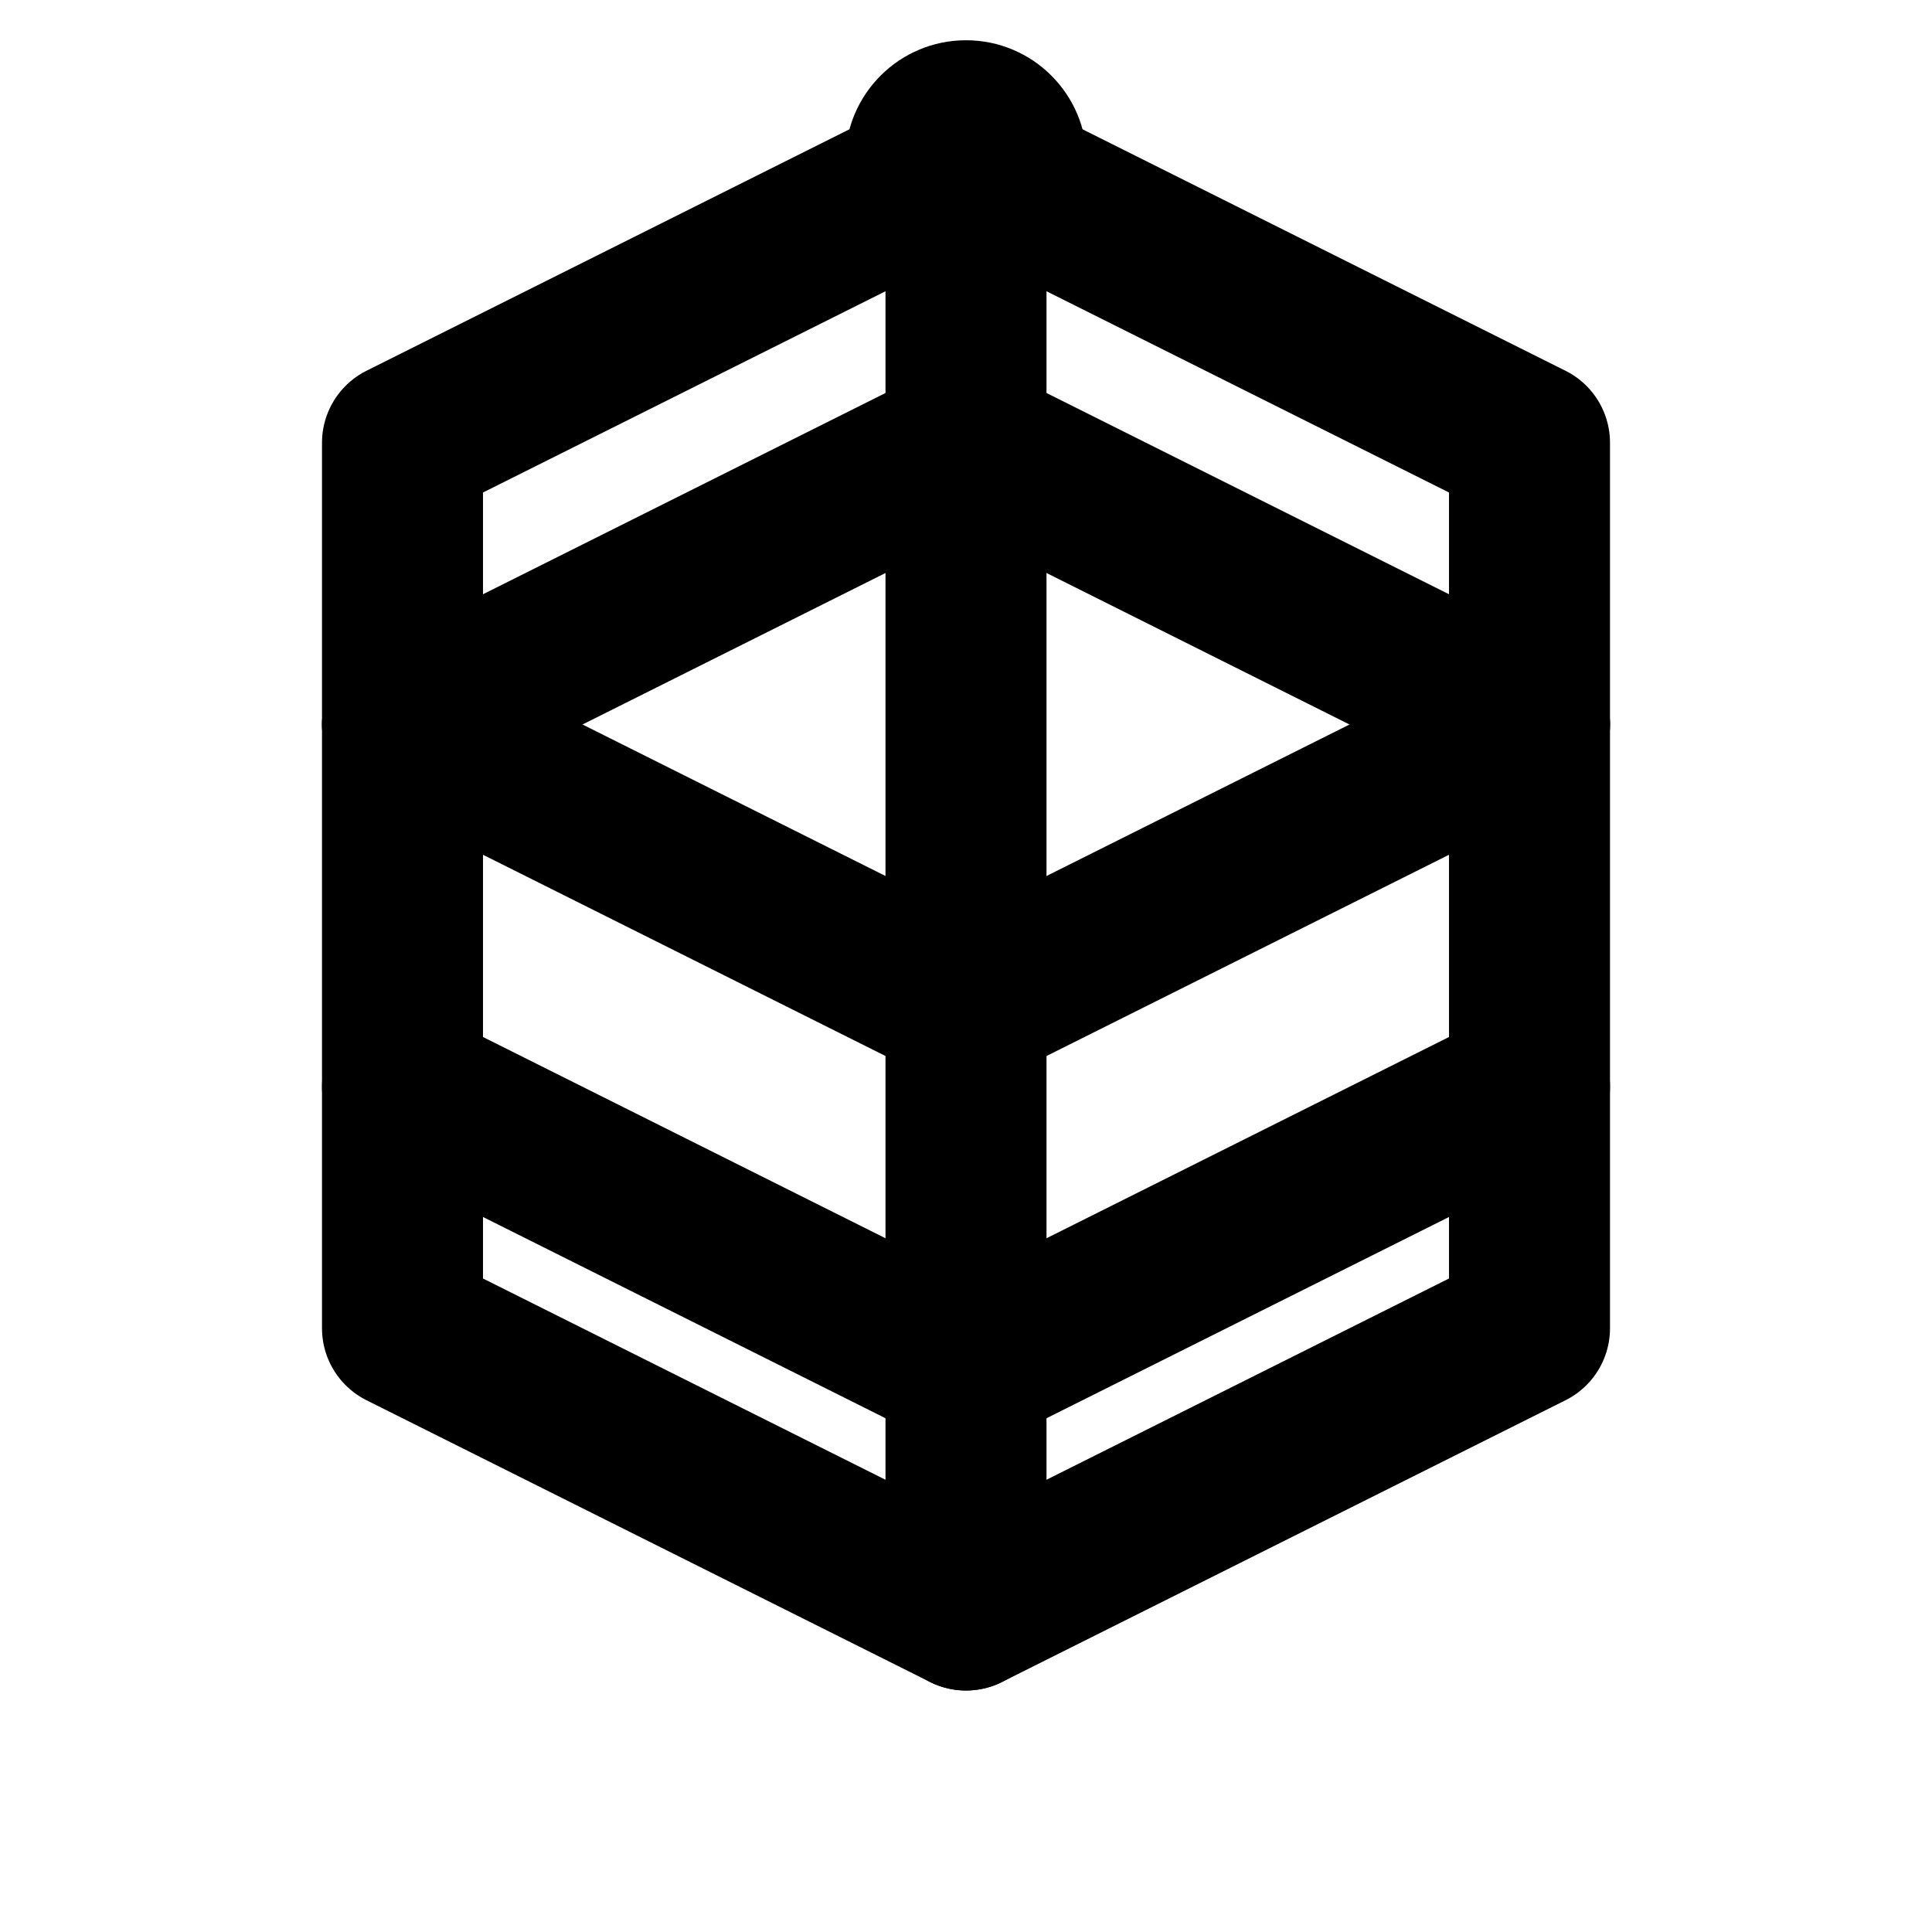
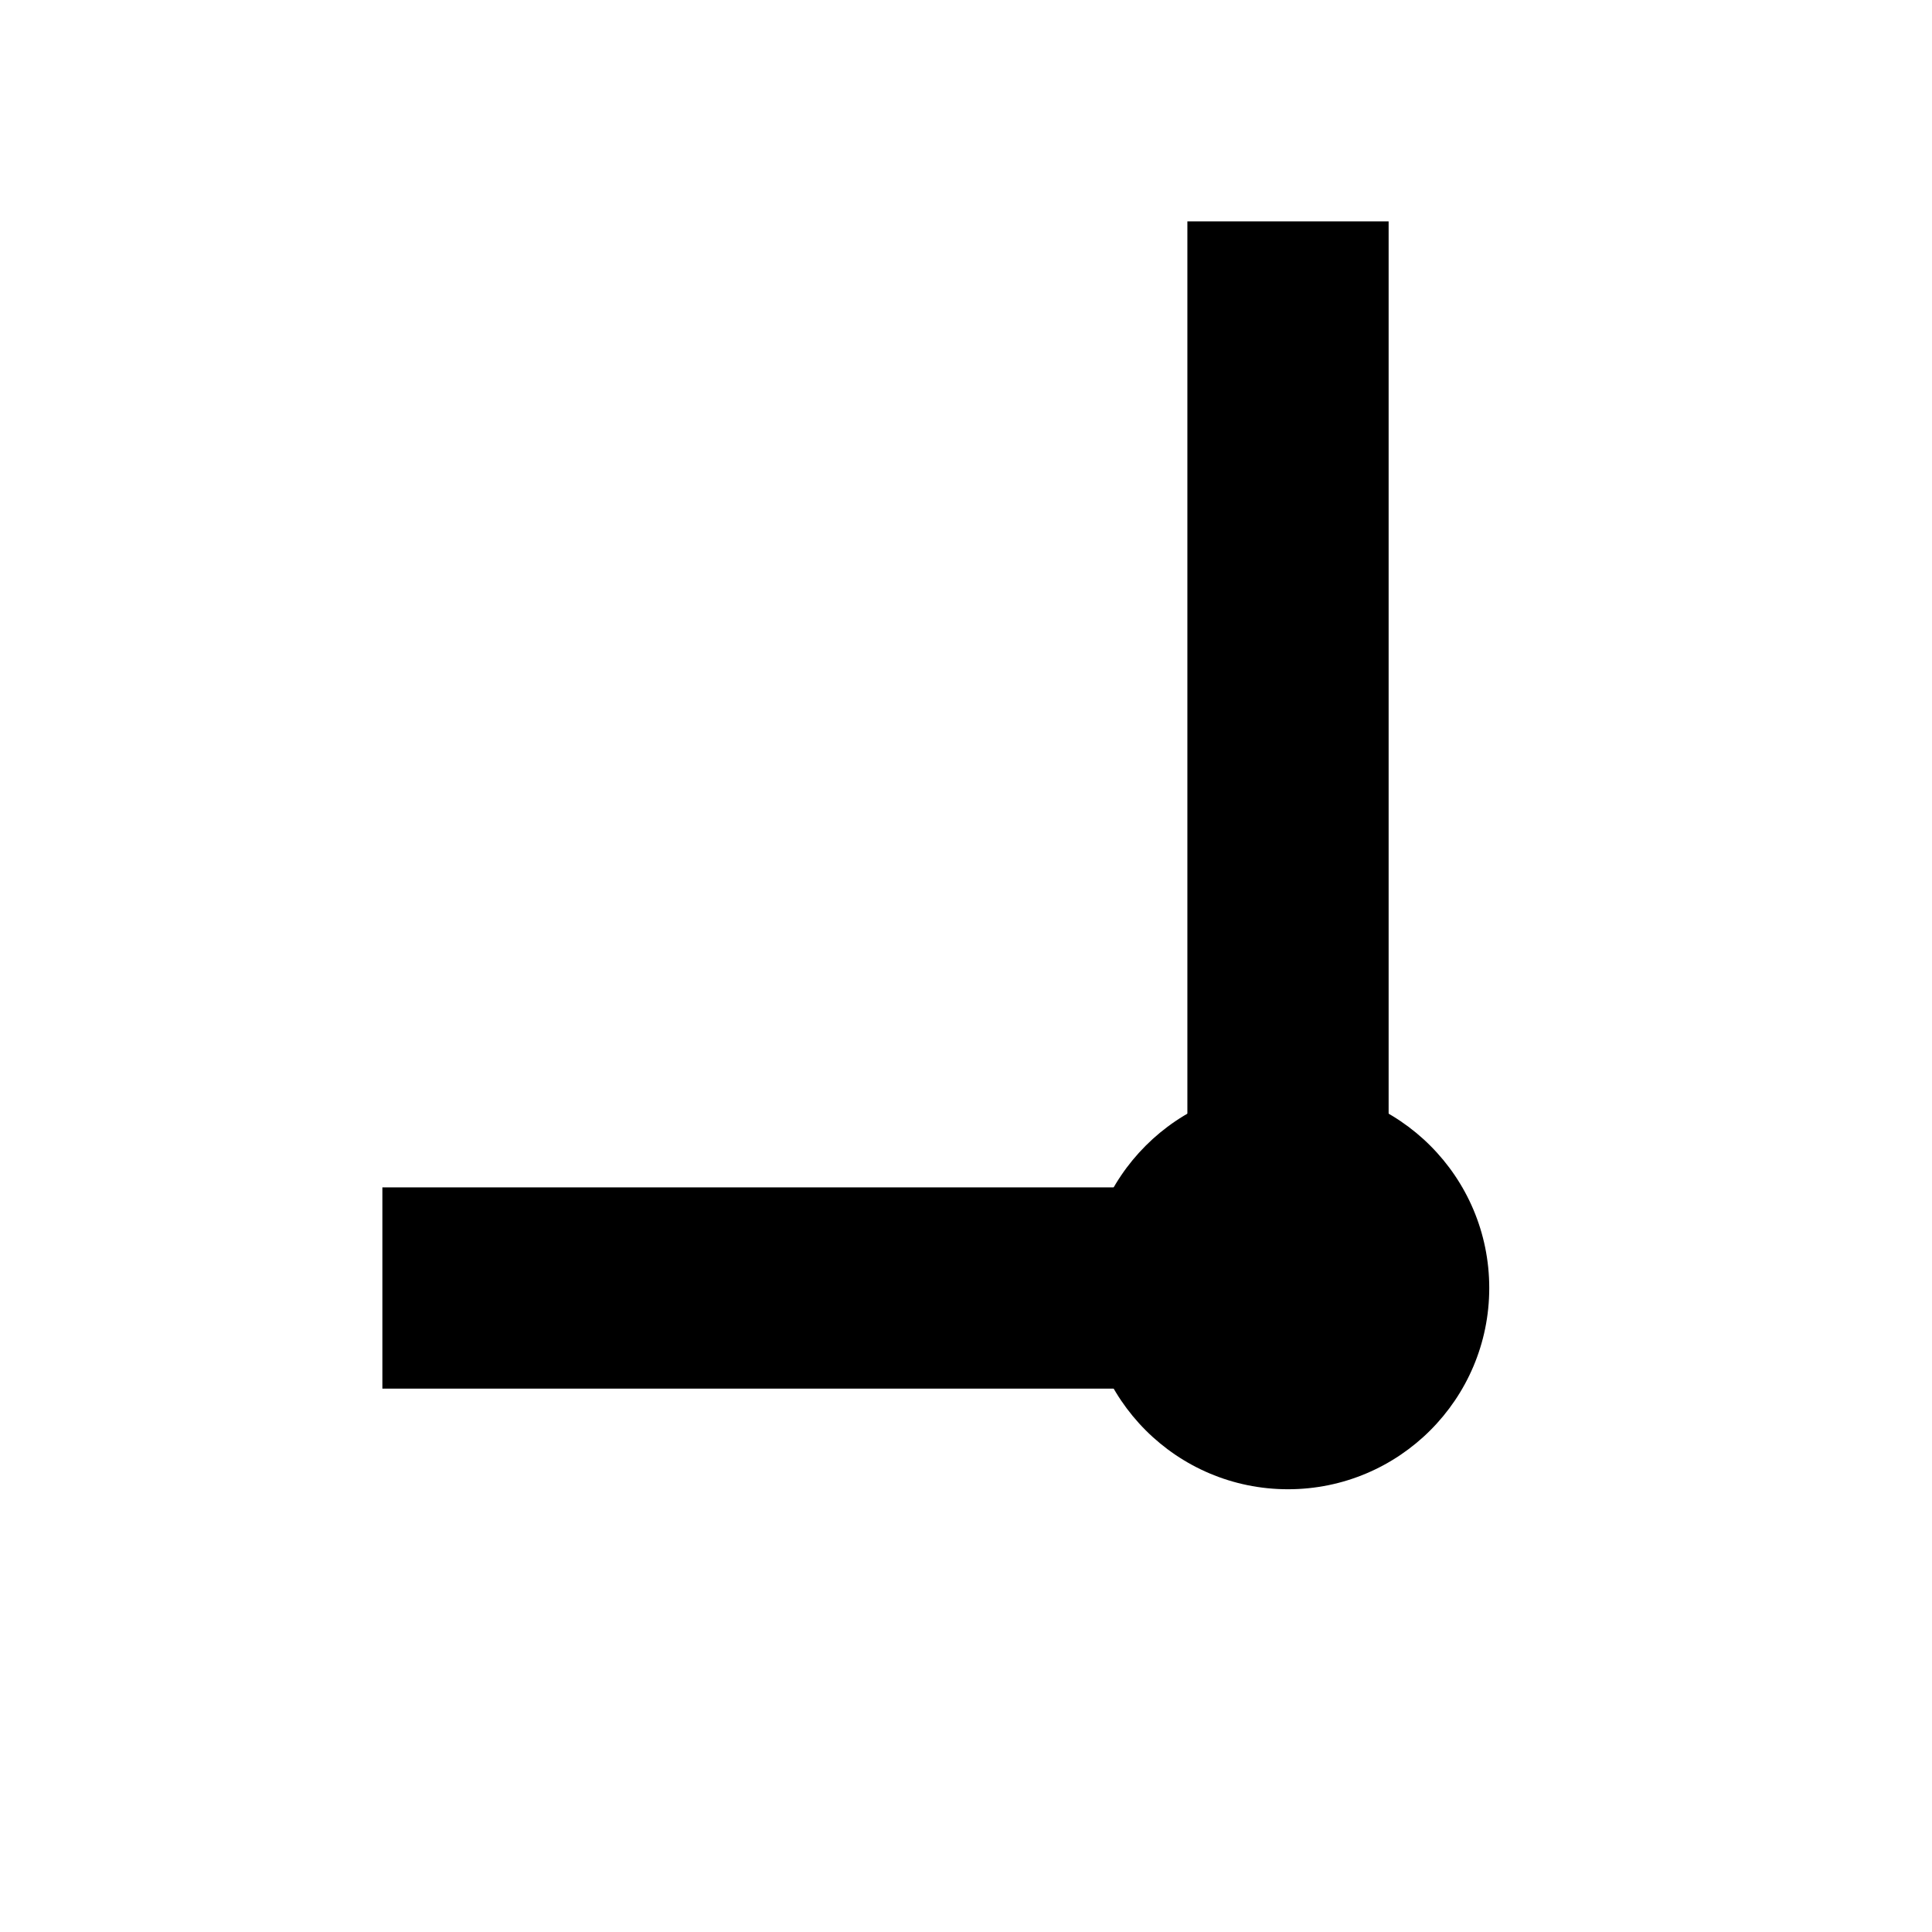
- <svg xmlns="http://www.w3.org/2000/svg" viewBox="0 0 24 24" fill="none" stroke="currentColor" stroke-width="2" stroke-linecap="round" stroke-linejoin="round">
-   <path d="M12 2l-7 3.5v11L12 20l7-3.5v-11z" />
-   <path d="M12 2v18" />
-   <path d="M5 9l7 3.5 7-3.5" />
-   <path d="M5 13.5l7 3.5 7-3.5" />
-   <path d="M5 9l7-3.5 7 3.5" />
-   <circle cx="12" cy="2" r="1.5" fill="currentColor" stroke="none" />
+ <svg xmlns="http://www.w3.org/2000/svg" viewBox="0 0 24 24" fill="none" stroke="currentColor" stroke-width="2.5" stroke-linecap="square" stroke-linejoin="miter">
+   <path d="M16 4v12H6" />
+   <circle cx="16" cy="16" r="2.5" fill="currentColor" stroke="none" />
</svg>
